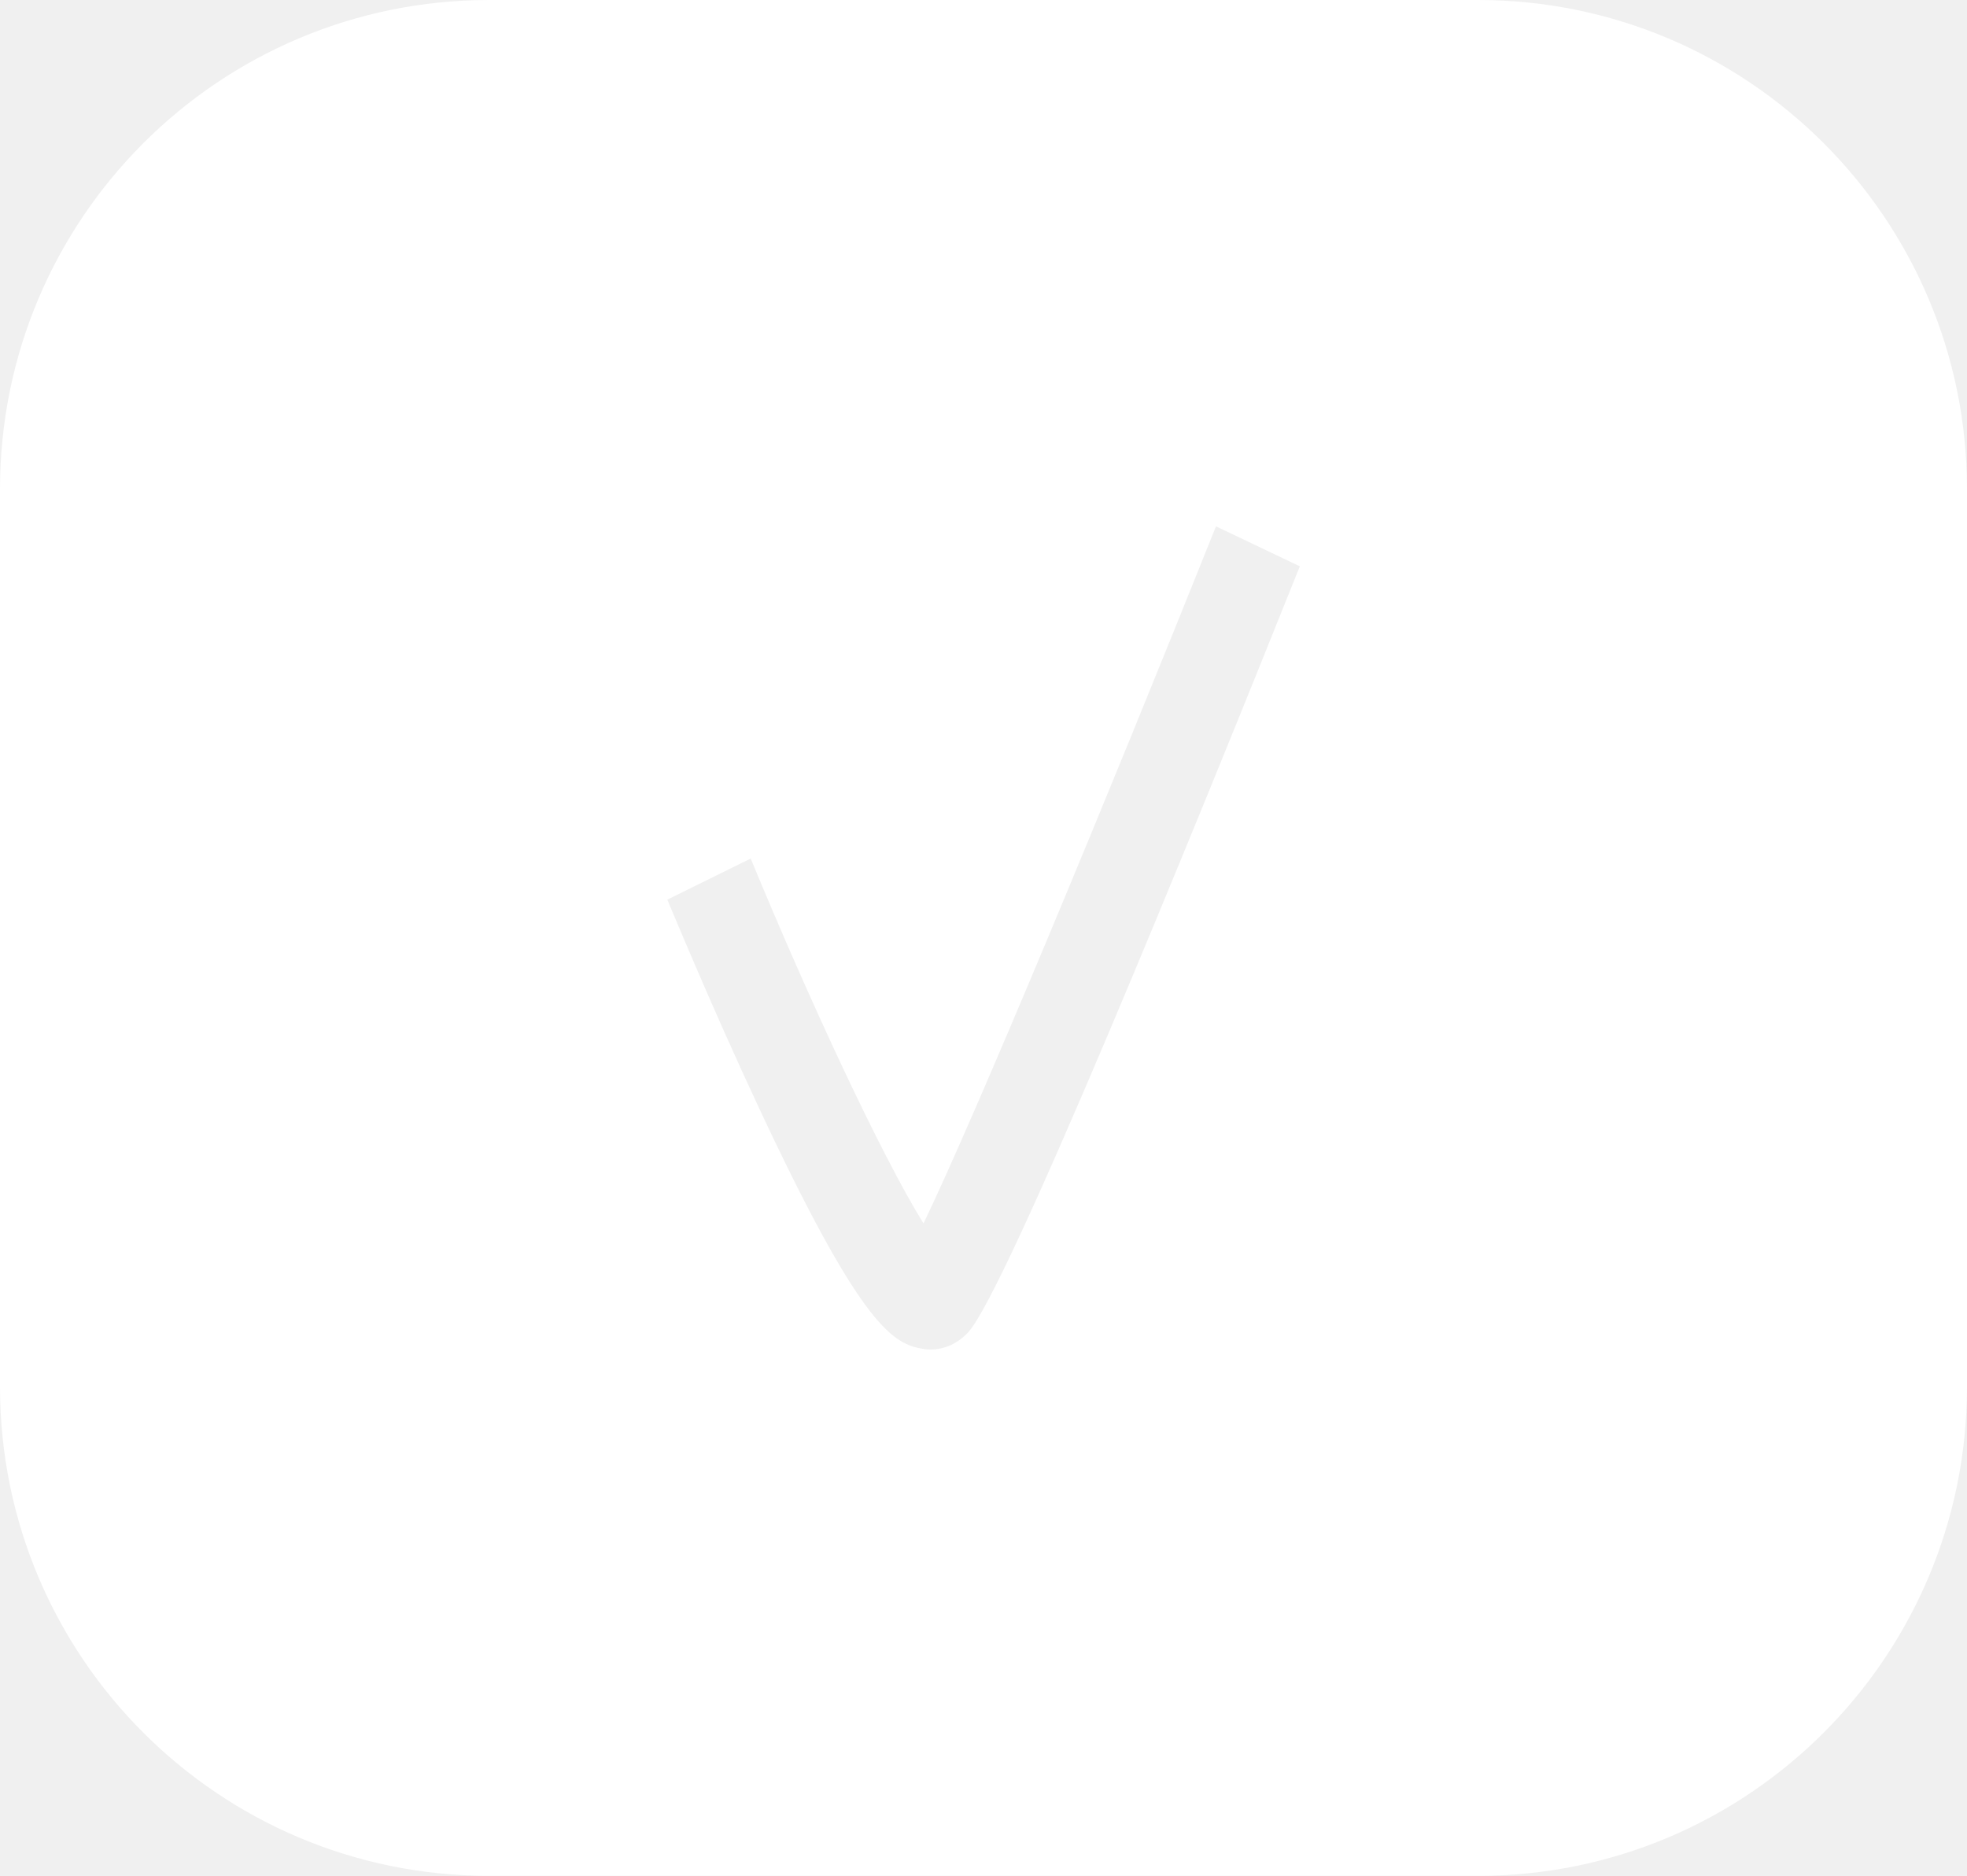
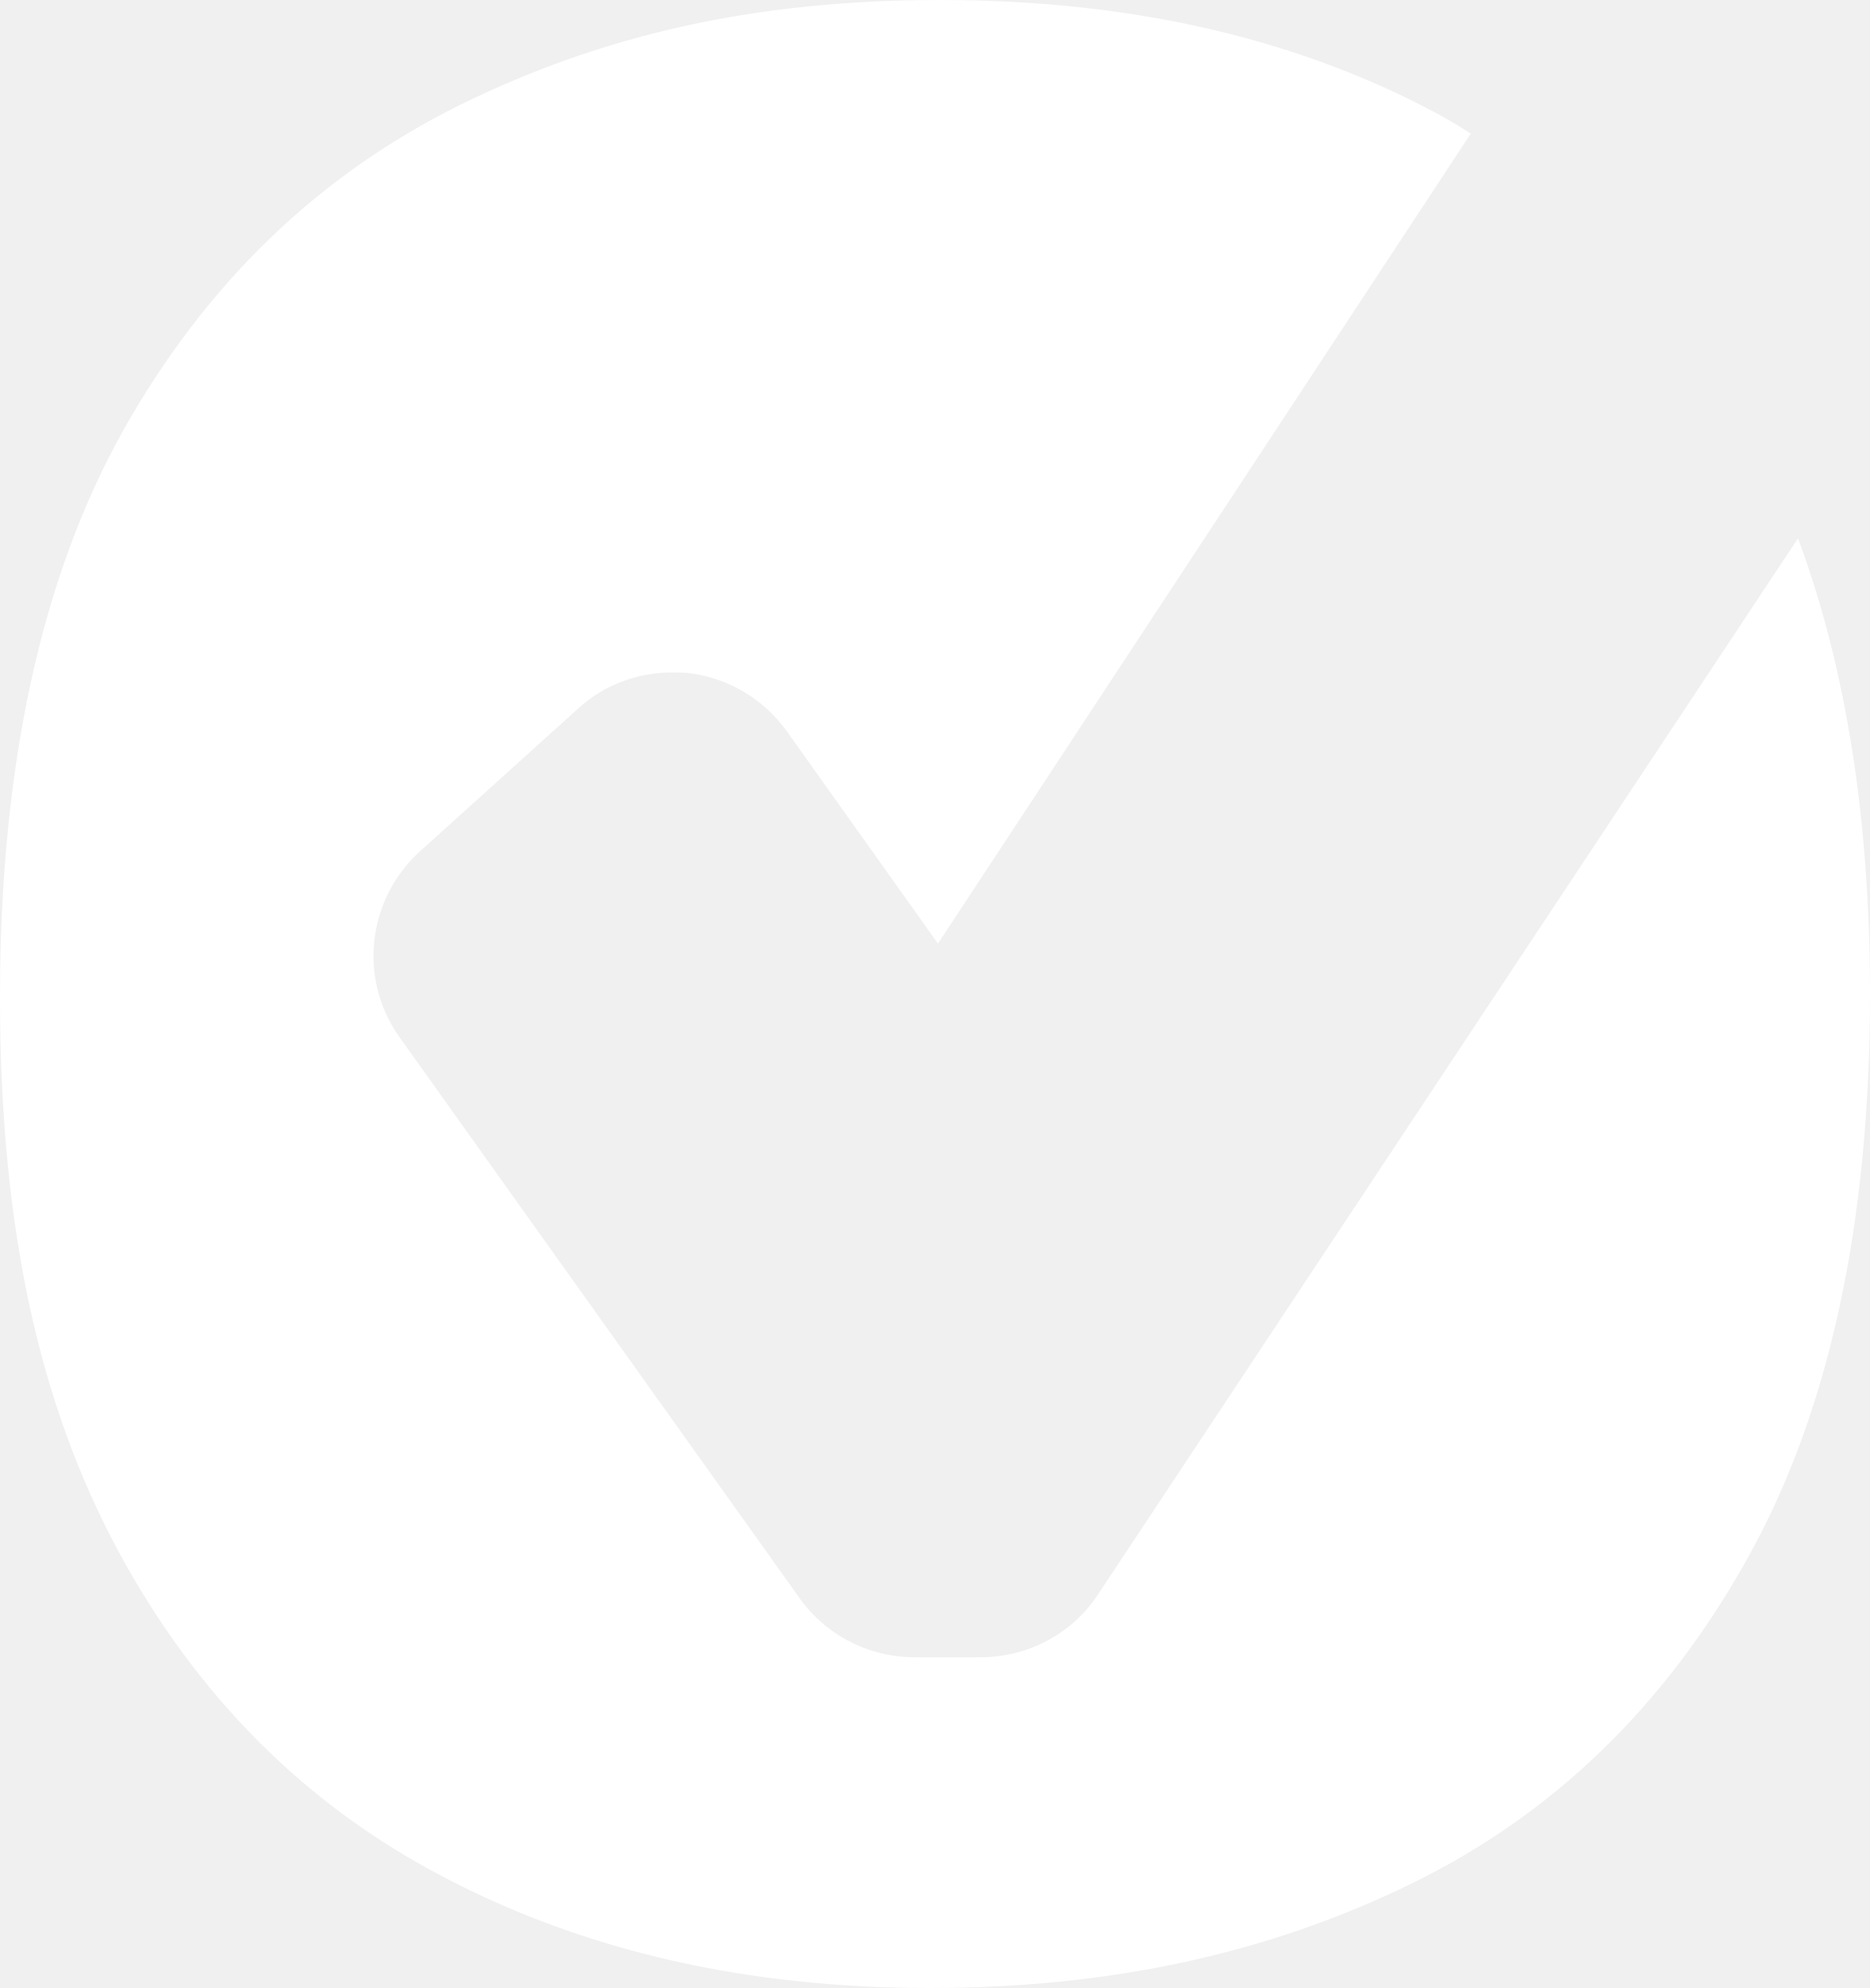
- <svg xmlns="http://www.w3.org/2000/svg" id="Layer_2" height="20" viewBox="0 0 122 116.33">
-   <g id="Layer_1-2" fill="#fff">
-     <path d="M91.67,0H30.34C13.58,0,0,13.58,0,30.33v55.67c0,16.75,13.58,30.33,30.34,30.33h61.33c16.75,0,30.33-13.58,30.33-30.33V30.33c0-16.75-13.58-30.33-30.33-30.33ZM60.06,82.61c-.64.7-1.47,1.08-2.36,1.08-.2,0-.42-.03-.62-.07-1.83-.36-3.84-1.73-10-14.9-3.01-6.43-5.66-12.87-5.69-12.93l5.17-2.55c3.56,8.63,8.11,18.44,10.72,22.63,3.3-6.88,11.23-25.96,18.14-43.23l5.2,2.48c-6.66,16.63-18.19,44.9-20.56,47.49Z" />
+ <svg xmlns="http://www.w3.org/2000/svg" id="b" data-name="Layer 2" viewBox="0 0 37.66 40.03" fill="#fff" height="18">
+   <g id="c" data-name="Layer 1" fill="#fff">
+     <path d="M36.21,10.84l-14.1,21.27c-.52.79-1.41,1.26-2.36,1.26h-1.33c-.92,0-1.78-.44-2.31-1.18l-8.06-11.3c-.84-1.17-.66-2.78.41-3.75l3.18-2.87c.52-.48,1.2-.73,1.9-.73.1,0,.2,0,.31.01.8.09,1.53.52,2,1.18l3.04,4.27L29.62,2.69c-.28-.18-.57-.35-.86-.5-2.81-1.46-6.08-2.19-9.83-2.19s-6.82.71-9.68,2.12c-2.86,1.42-5.11,3.6-6.77,6.55C.83,11.62,0,15.43,0,20.08s.79,8.18,2.37,11.13c1.59,2.95,3.8,5.16,6.63,6.62,2.83,1.47,6.07,2.2,9.72,2.2s6.83-.7,9.68-2.09c2.86-1.39,5.11-3.56,6.77-6.52,1.66-2.95,2.49-6.75,2.49-11.41,0-3.54-.49-6.59-1.45-9.17Z" />
  </g>
</svg>
